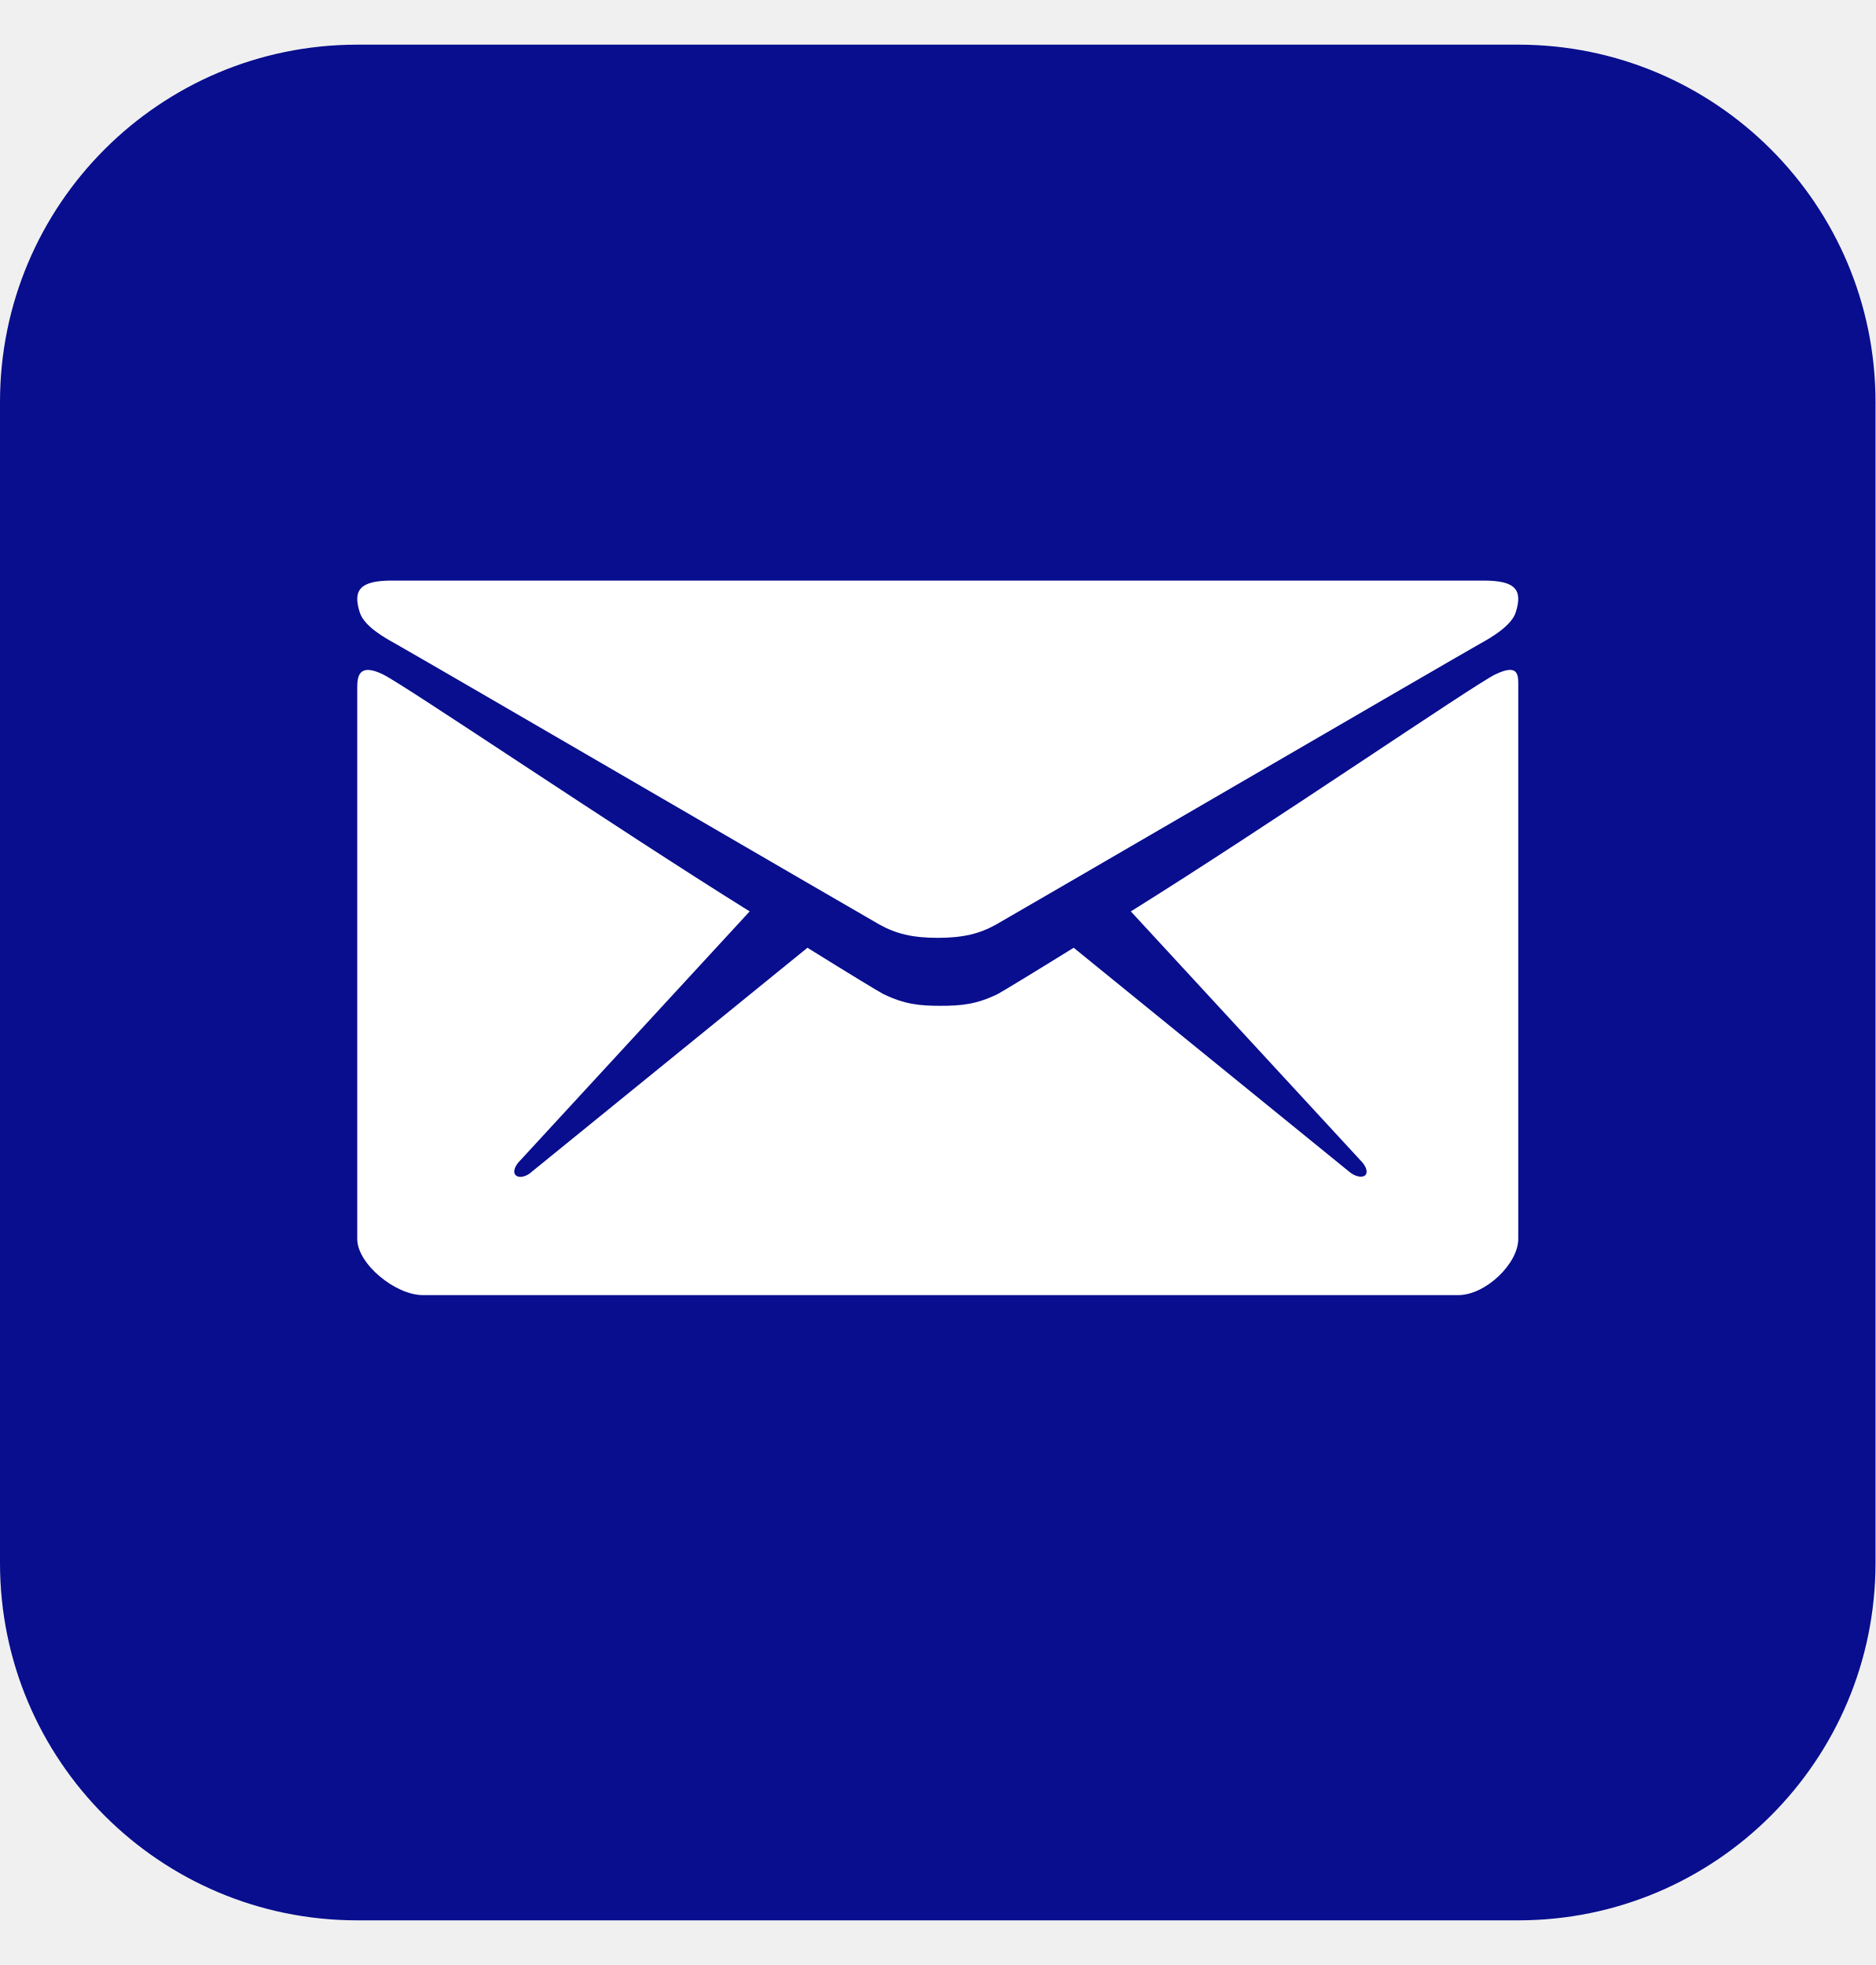
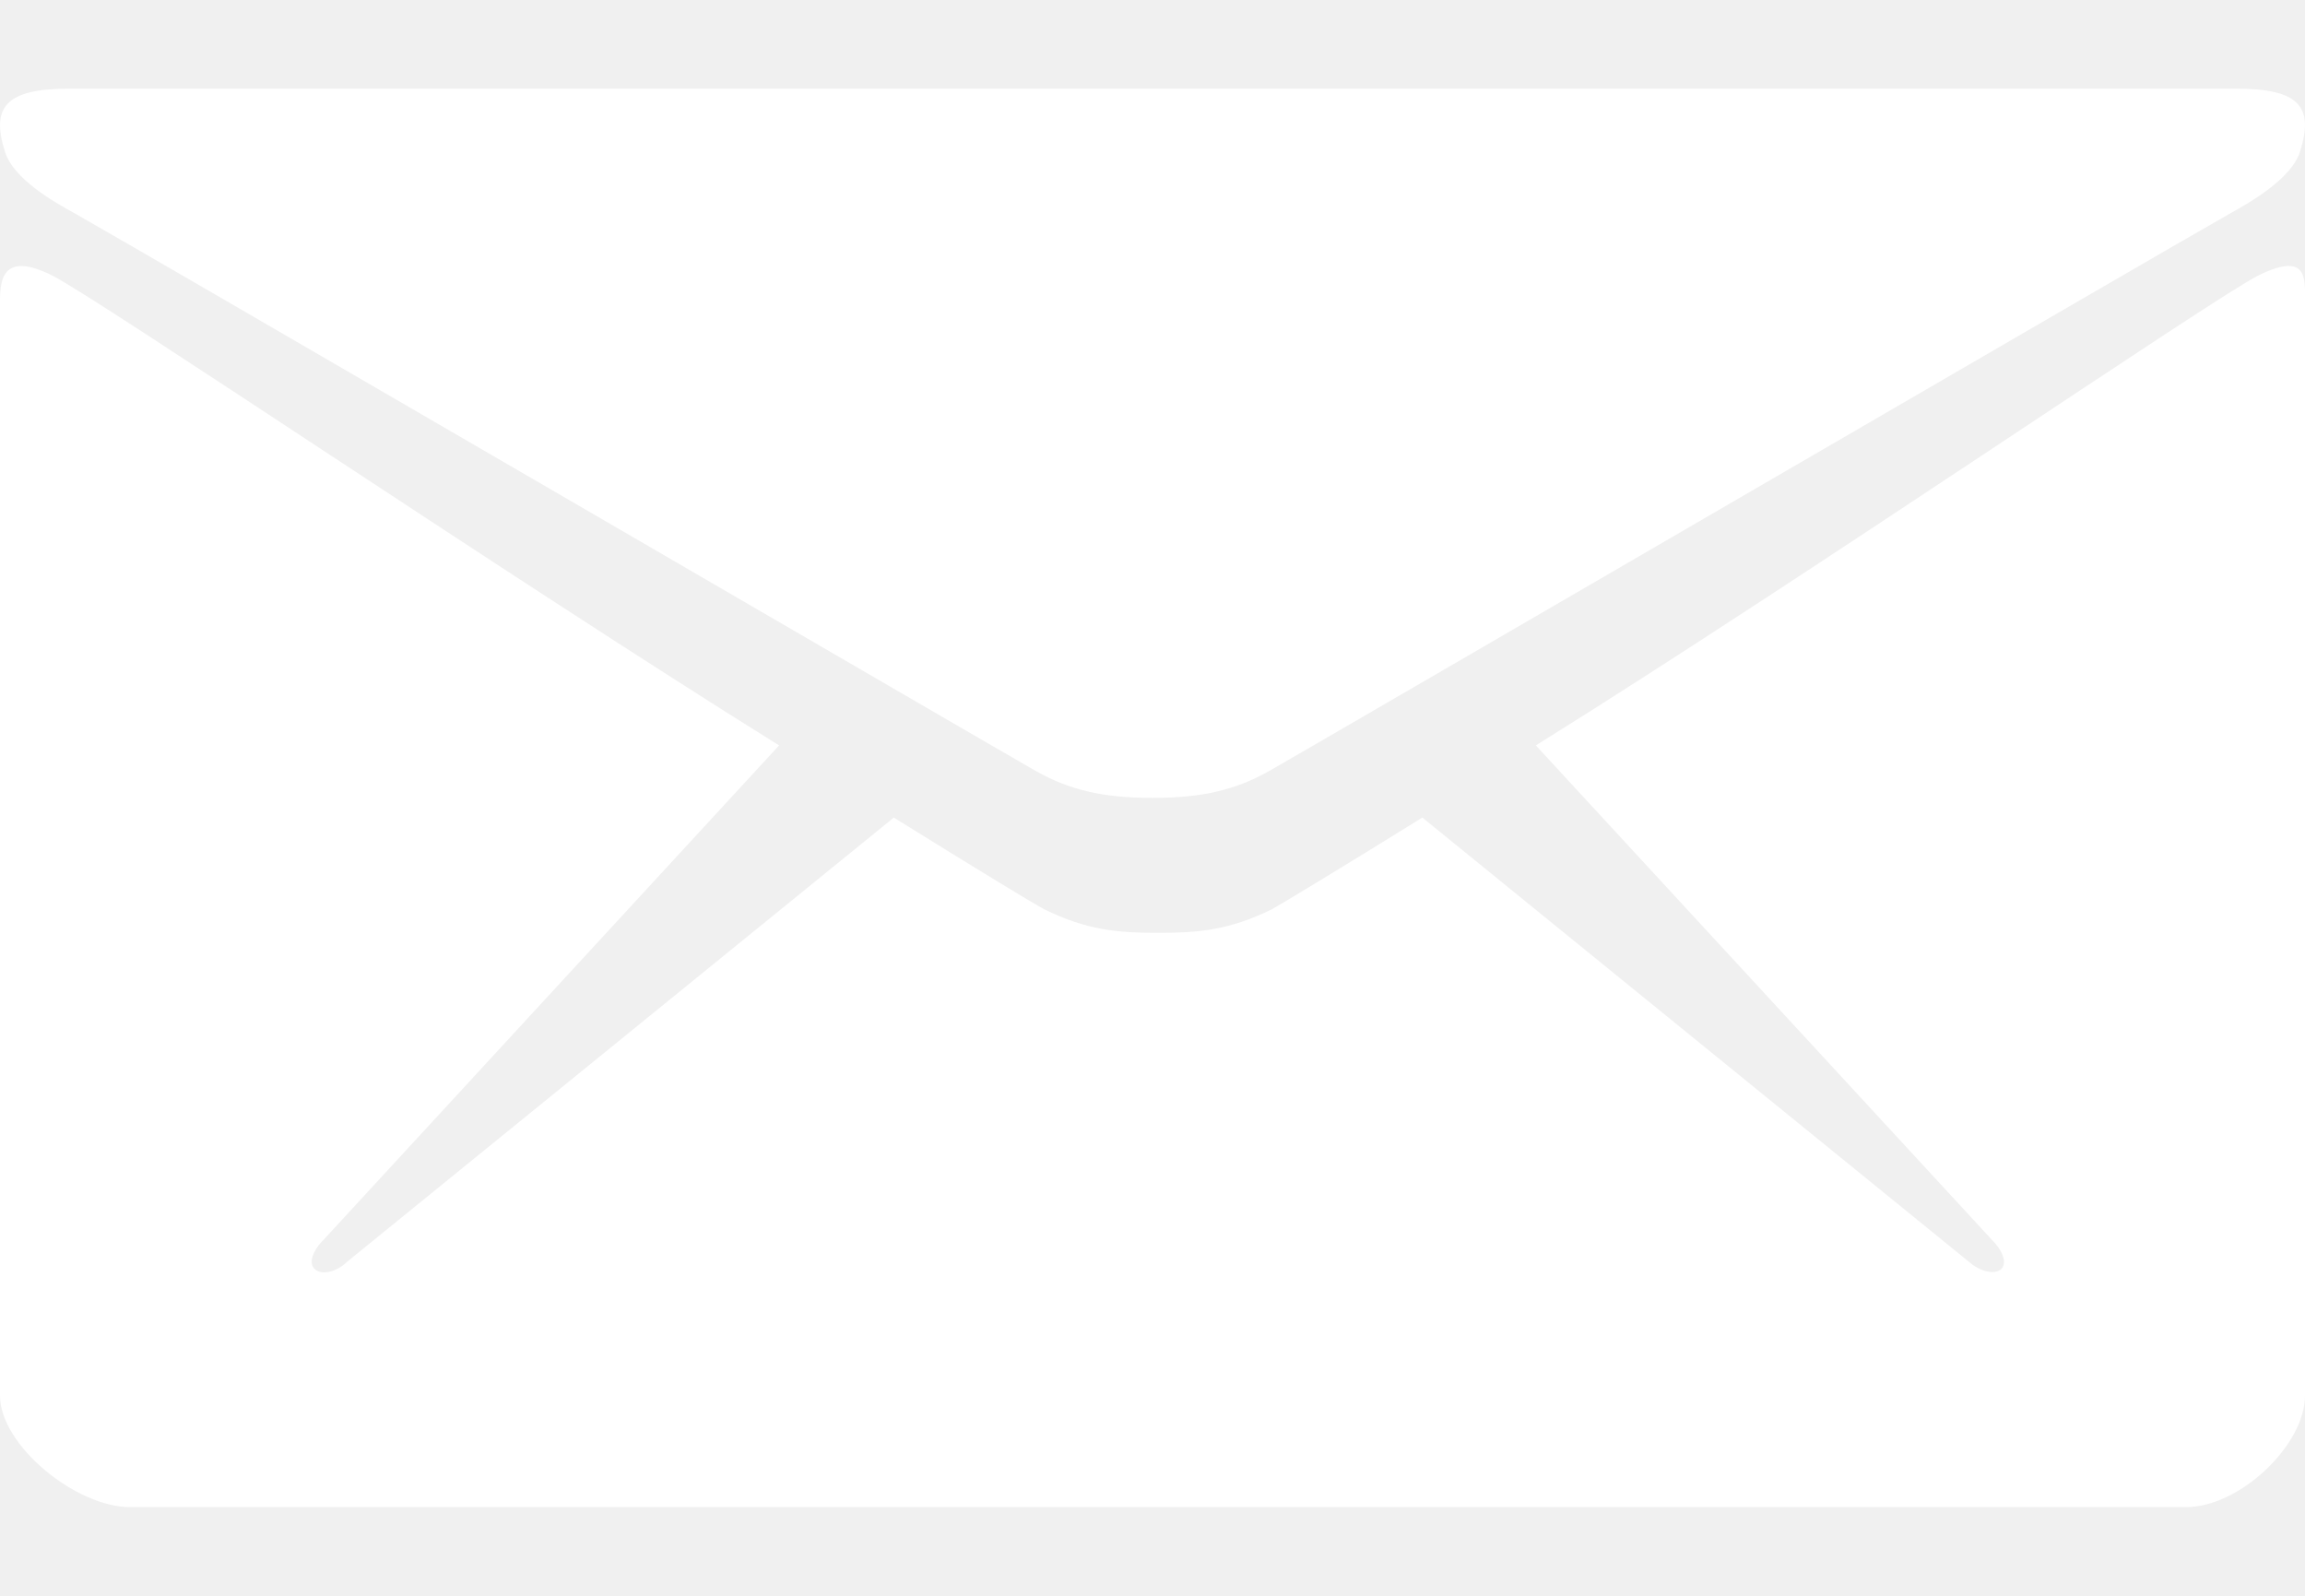
- <svg xmlns="http://www.w3.org/2000/svg" width="21" height="22" viewBox="0 0 21 22" fill="none">
-   <rect y="0.5" width="21" height="21" rx="4" fill="#090E8E" />
-   <path d="M4.428 7.207C4.78 7.405 9.663 10.248 9.845 10.35C10.027 10.452 10.212 10.5 10.5 10.5C10.788 10.5 10.973 10.452 11.155 10.35C11.337 10.248 16.22 7.405 16.572 7.207C16.703 7.135 16.923 7.005 16.971 6.858C17.054 6.599 16.965 6.5 16.61 6.5H4.39C4.035 6.5 3.946 6.602 4.029 6.858C4.077 7.009 4.297 7.135 4.428 7.207Z" fill="white" />
-   <path d="M16.74 7.552C16.484 7.679 14.184 9.256 12.662 10.204L15.231 12.989C15.293 13.049 15.322 13.121 15.287 13.158C15.25 13.191 15.168 13.172 15.103 13.115L12.022 10.611C11.556 10.9 11.228 11.098 11.172 11.129C10.931 11.246 10.762 11.261 10.531 11.261C10.3 11.261 10.131 11.246 9.89 11.129C9.831 11.098 9.506 10.9 9.041 10.611L5.959 13.115C5.897 13.175 5.812 13.194 5.775 13.158C5.737 13.124 5.766 13.049 5.828 12.989L8.394 10.204C6.872 9.256 4.547 7.679 4.291 7.552C4.016 7.417 4 7.576 4 7.7V13.871C4 14.151 4.428 14.5 4.734 14.5H16.328C16.634 14.5 17 14.148 17 13.871V7.7C17 7.573 17.018 7.417 16.74 7.552Z" fill="white" />
+ <svg xmlns="http://www.w3.org/2000/svg" width="13" height="9" viewBox="0 0 13 9" fill="none">
+   <path d="M0.428 1.207C0.78 1.405 5.663 4.248 5.845 4.35C6.027 4.452 6.212 4.5 6.5 4.5C6.788 4.5 6.973 4.452 7.155 4.35C7.337 4.248 12.22 1.405 12.572 1.207C12.703 1.135 12.923 1.005 12.971 0.858C13.054 0.599 12.965 0.5 12.61 0.5H0.39C0.035 0.5 -0.054 0.602 0.029 0.858C0.077 1.009 0.297 1.135 0.428 1.207Z" fill="white" />
+   <path d="M12.74 1.552C12.484 1.679 10.184 3.256 8.662 4.204L11.231 6.989C11.293 7.049 11.322 7.121 11.287 7.157C11.25 7.191 11.168 7.173 11.103 7.115L8.022 4.611C7.556 4.9 7.228 5.098 7.172 5.129C6.931 5.246 6.762 5.261 6.531 5.261C6.3 5.261 6.131 5.246 5.891 5.129C5.831 5.098 5.506 4.9 5.041 4.611L1.959 7.115C1.897 7.176 1.812 7.194 1.775 7.157C1.737 7.124 1.766 7.049 1.828 6.989L4.394 4.204C2.872 3.256 0.547 1.679 0.291 1.552C0.016 1.417 0 1.576 0 1.7V7.871C0 8.151 0.428 8.5 0.734 8.5H12.328C12.634 8.5 13 8.148 13 7.871V1.7C13 1.573 13.018 1.417 12.74 1.552Z" fill="white" />
</svg>
